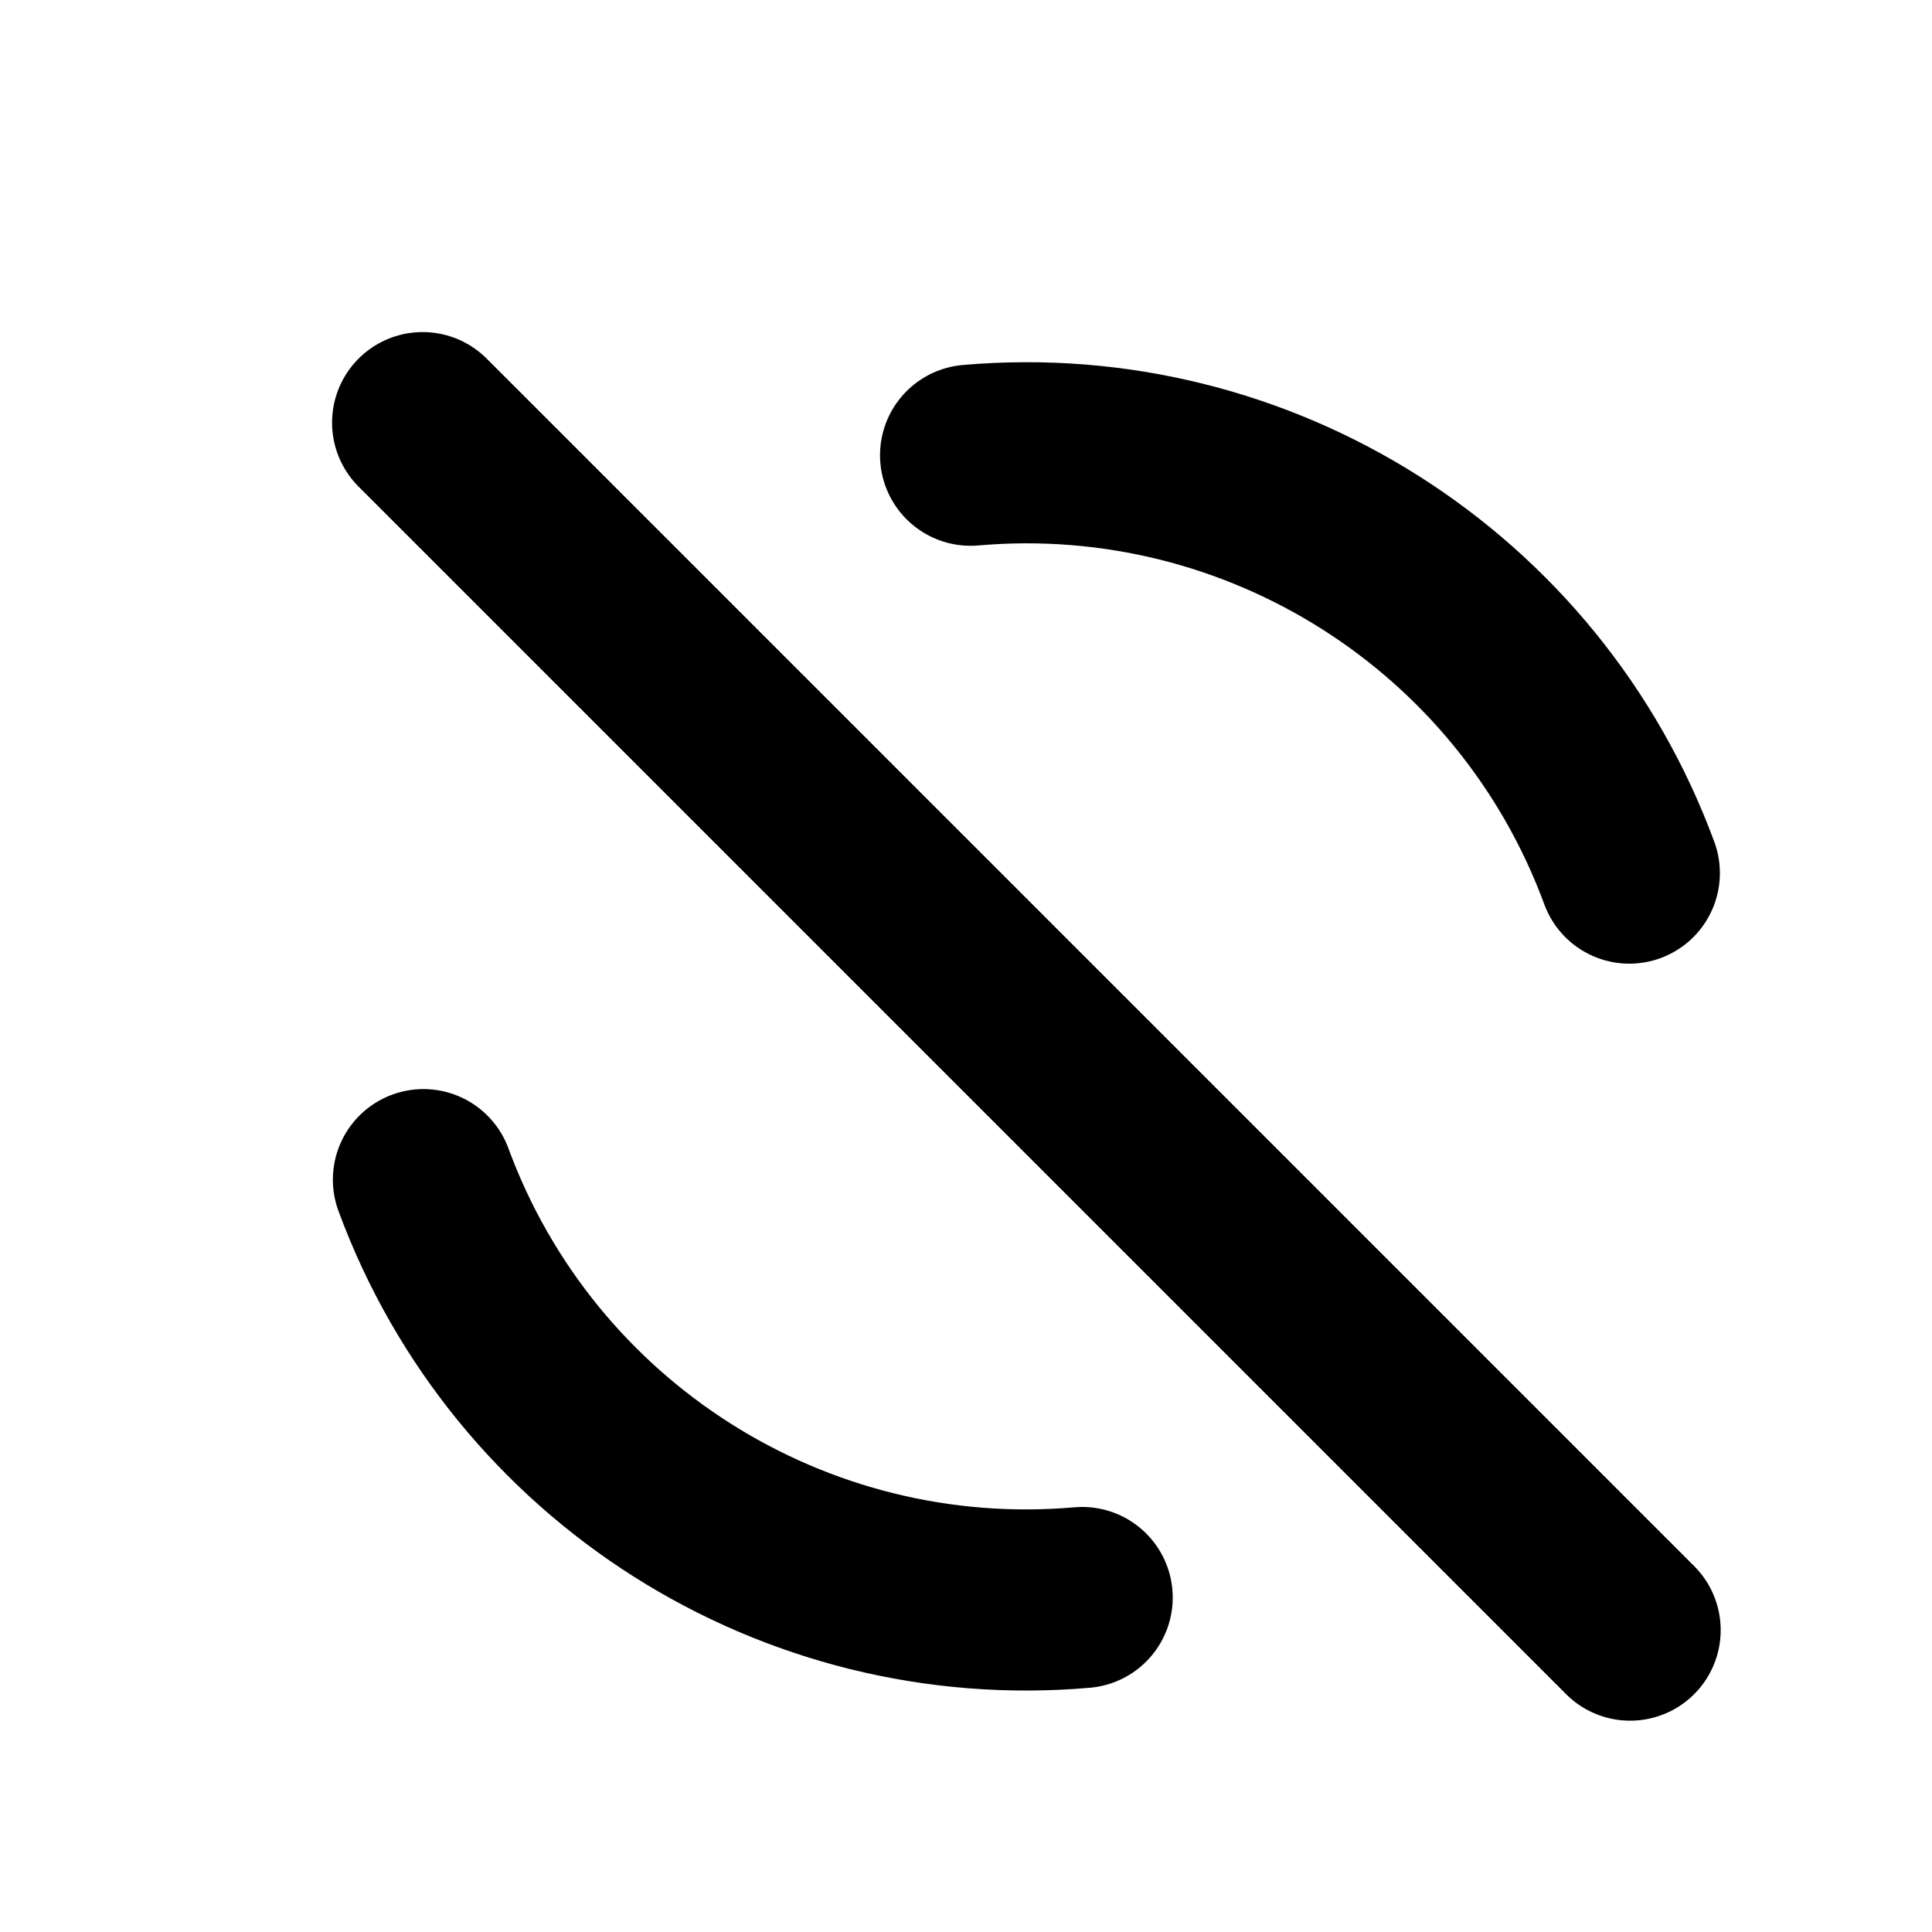
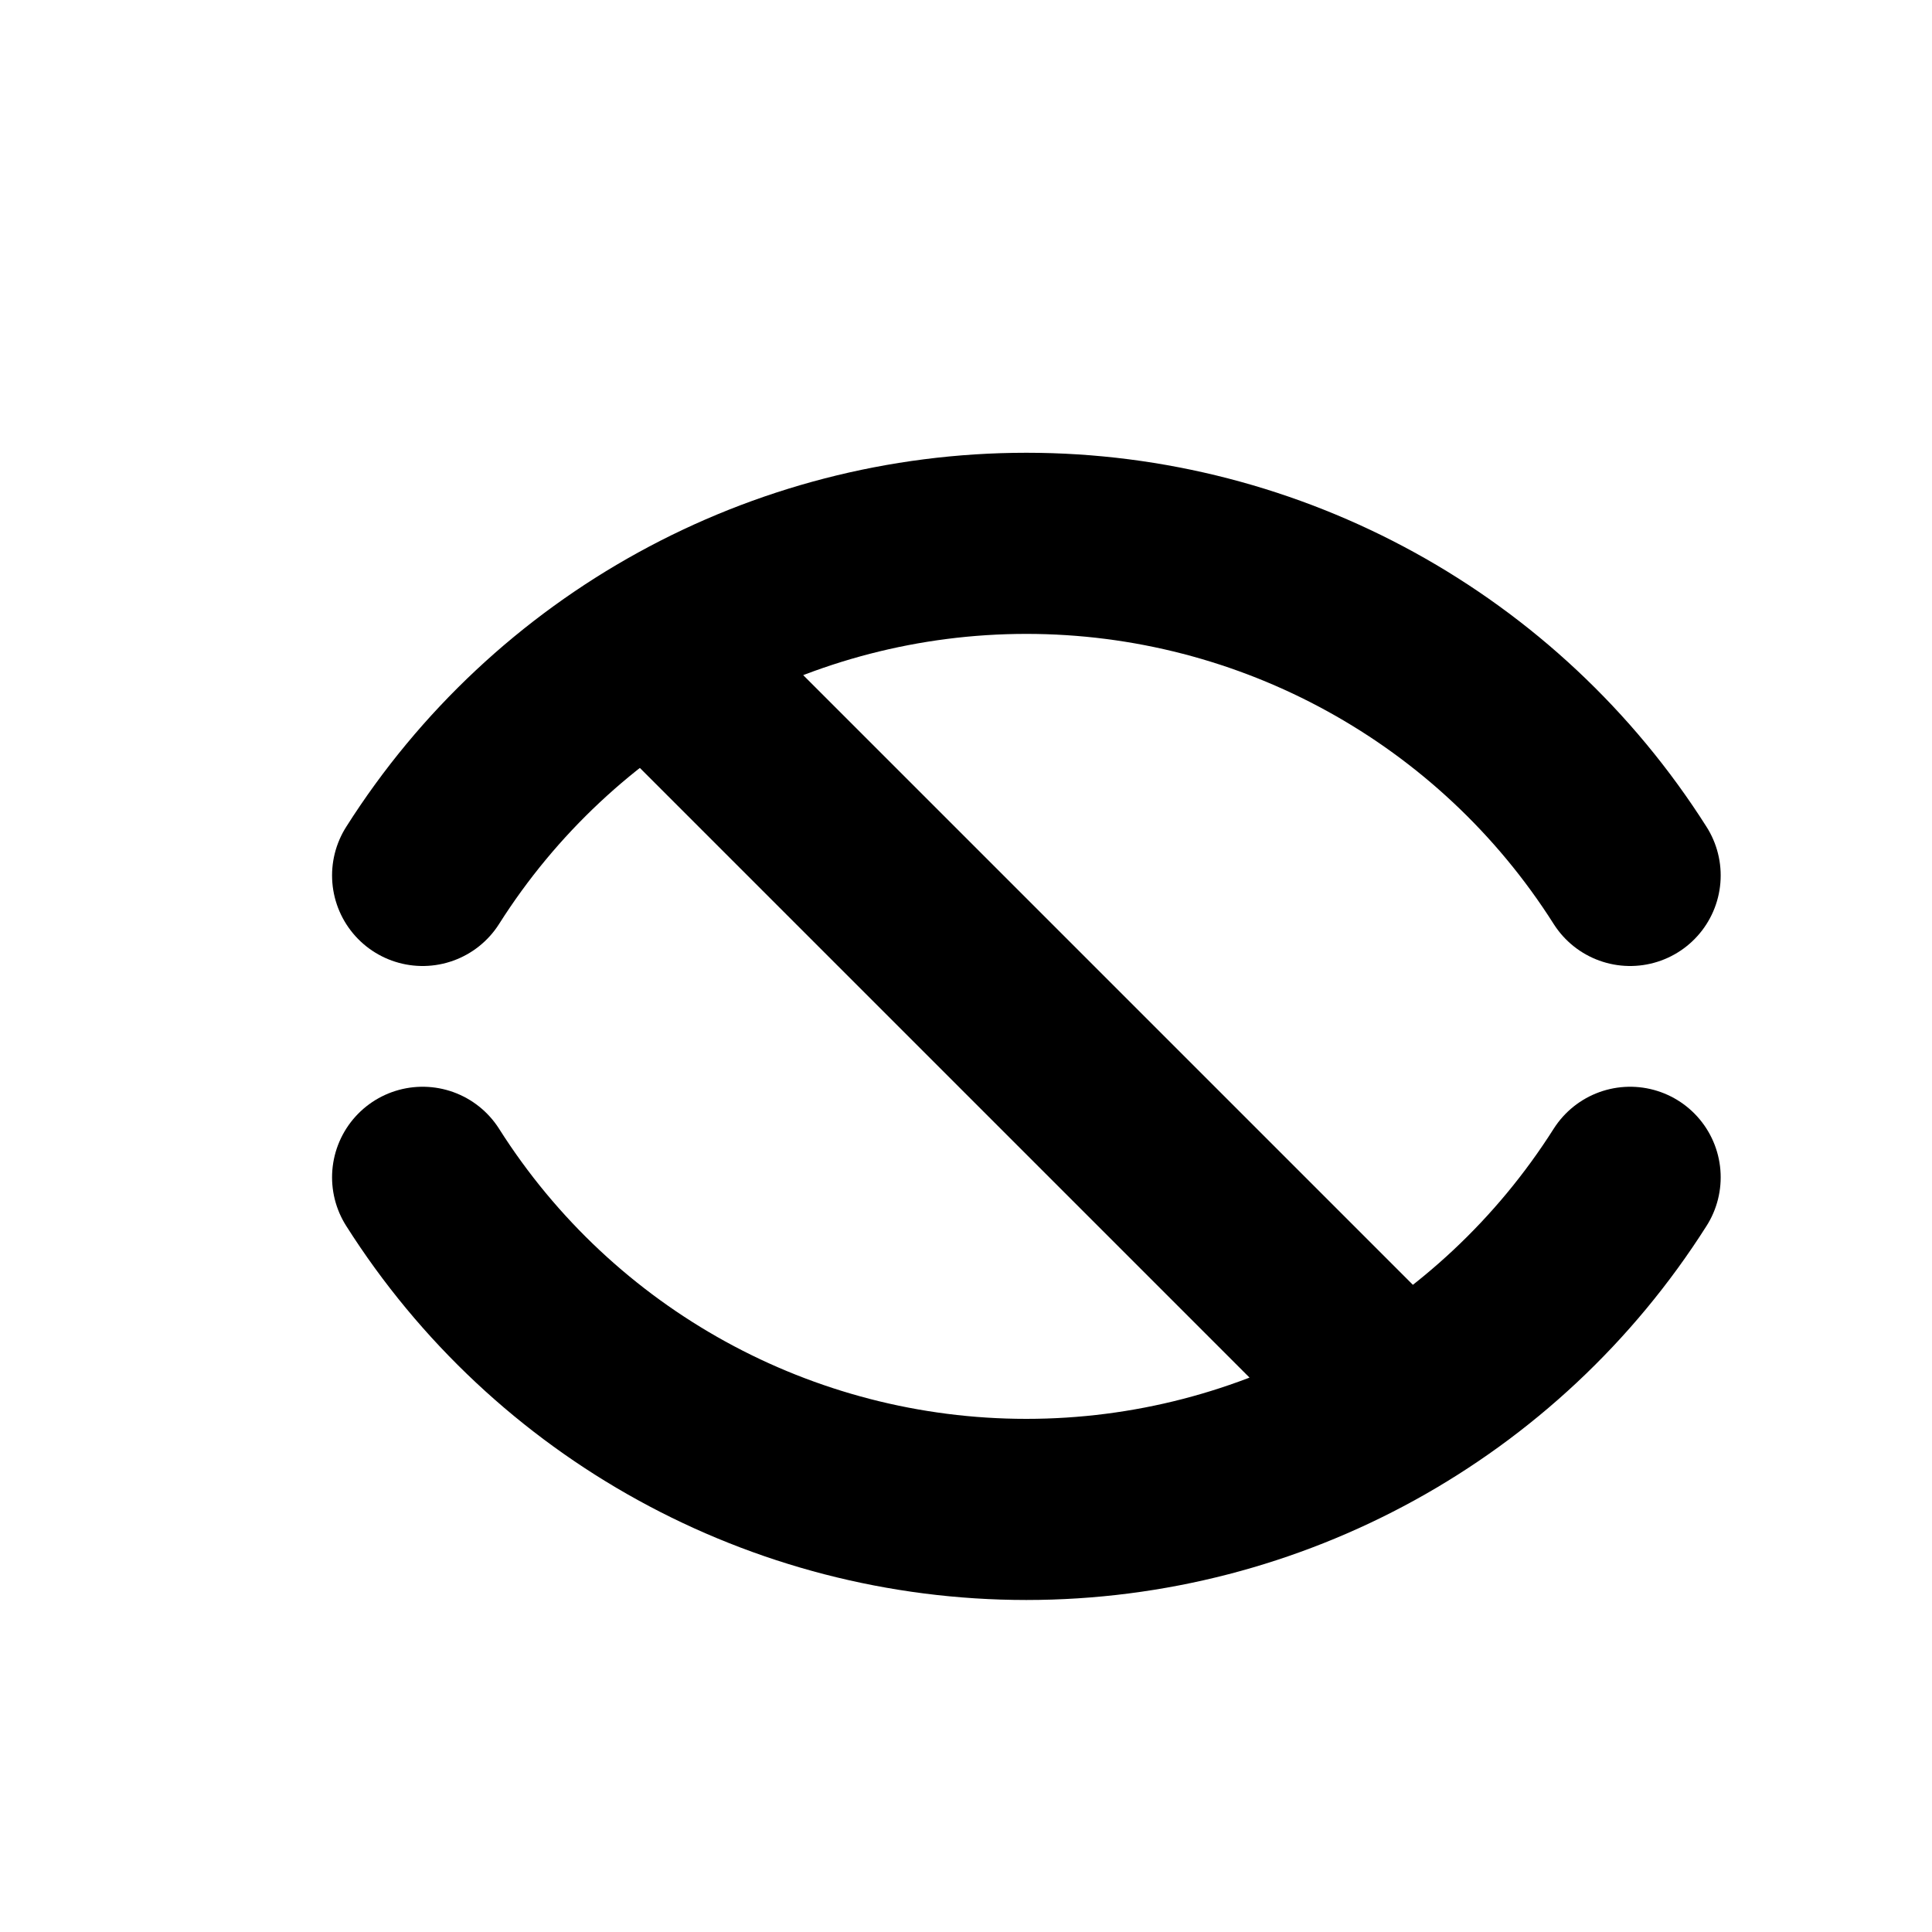
<svg xmlns="http://www.w3.org/2000/svg" width="16" height="16" viewBox="0 0 24 24" fill="none" stroke="currentColor" stroke-width="2.25" stroke-linecap="round" stroke-linejoin="round">
-   <path d="M12.057 5.655a7.98 7.98 0 0 1 8.183 5.191" />
-   <path d="M13.443 19.845a7.98 7.98 0 0 1-8.183-5.191" />
-   <path d="m5.25 5.25 15 15" />
+   <path d="M5.25 10.875a8.88 8.88 0 0 1 15 0m0 3.75a8.88 8.88 0 0 1-15 0m3-6.375 9 9" />
</svg>
